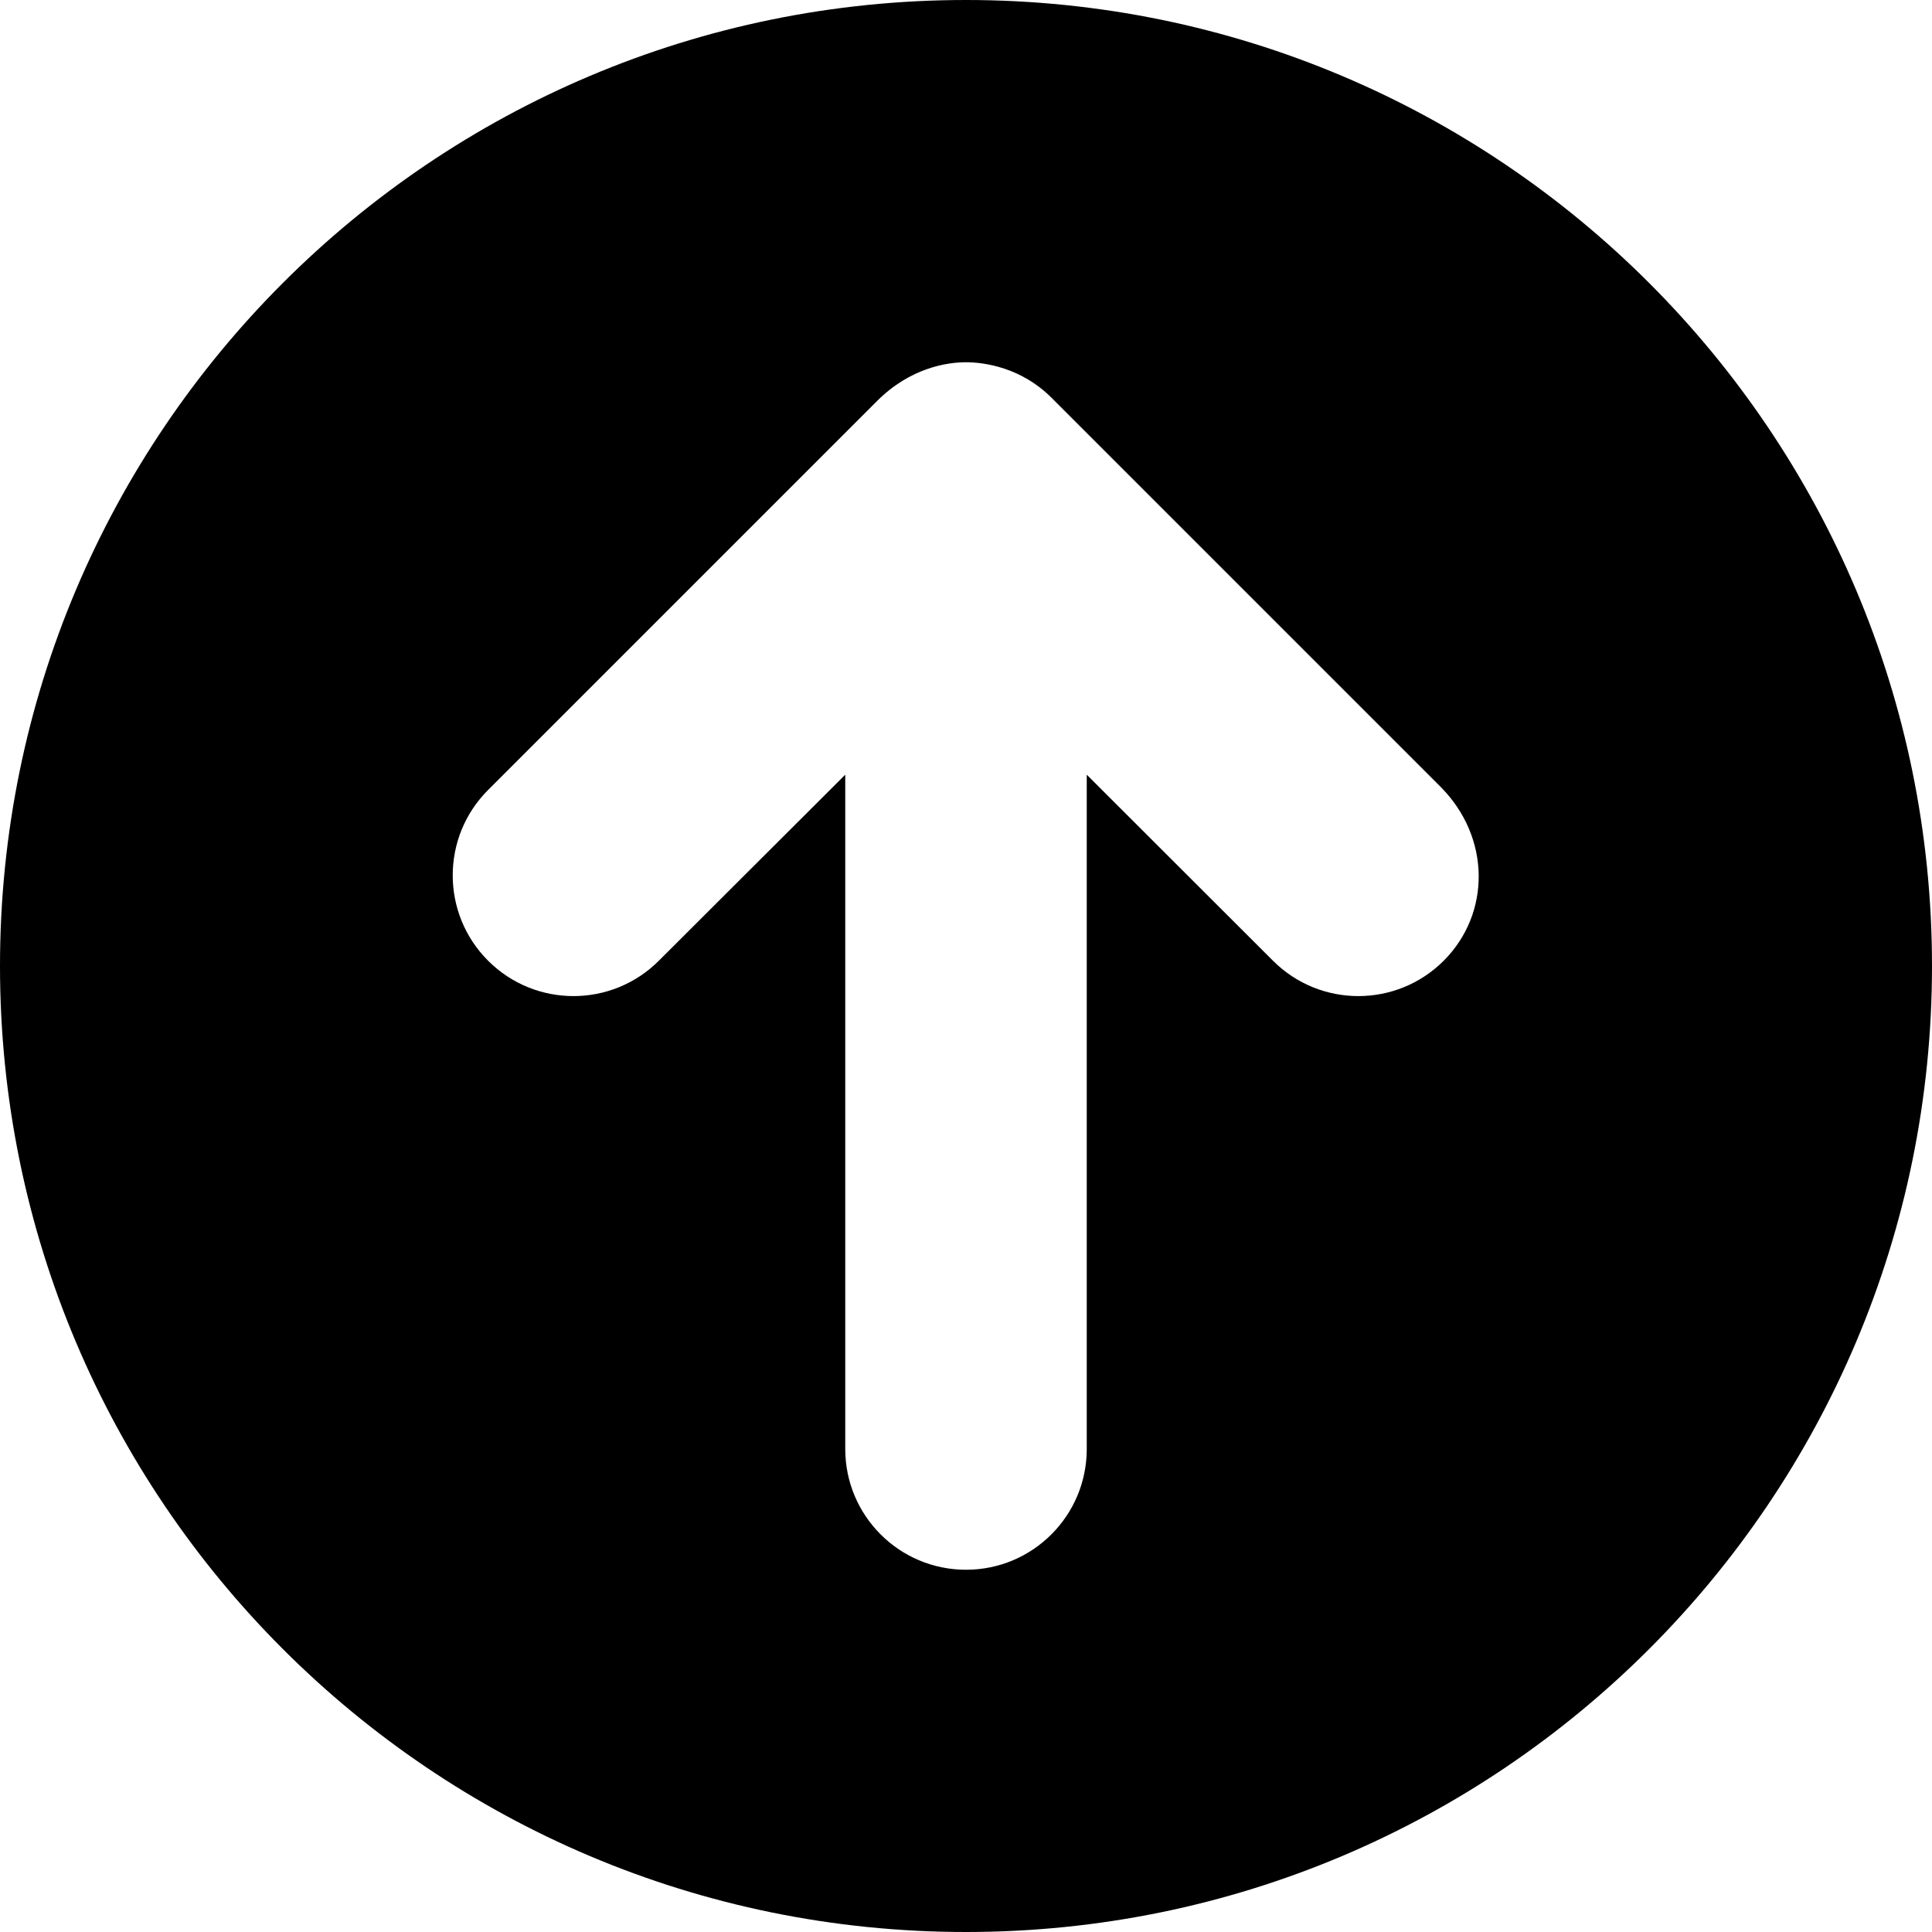
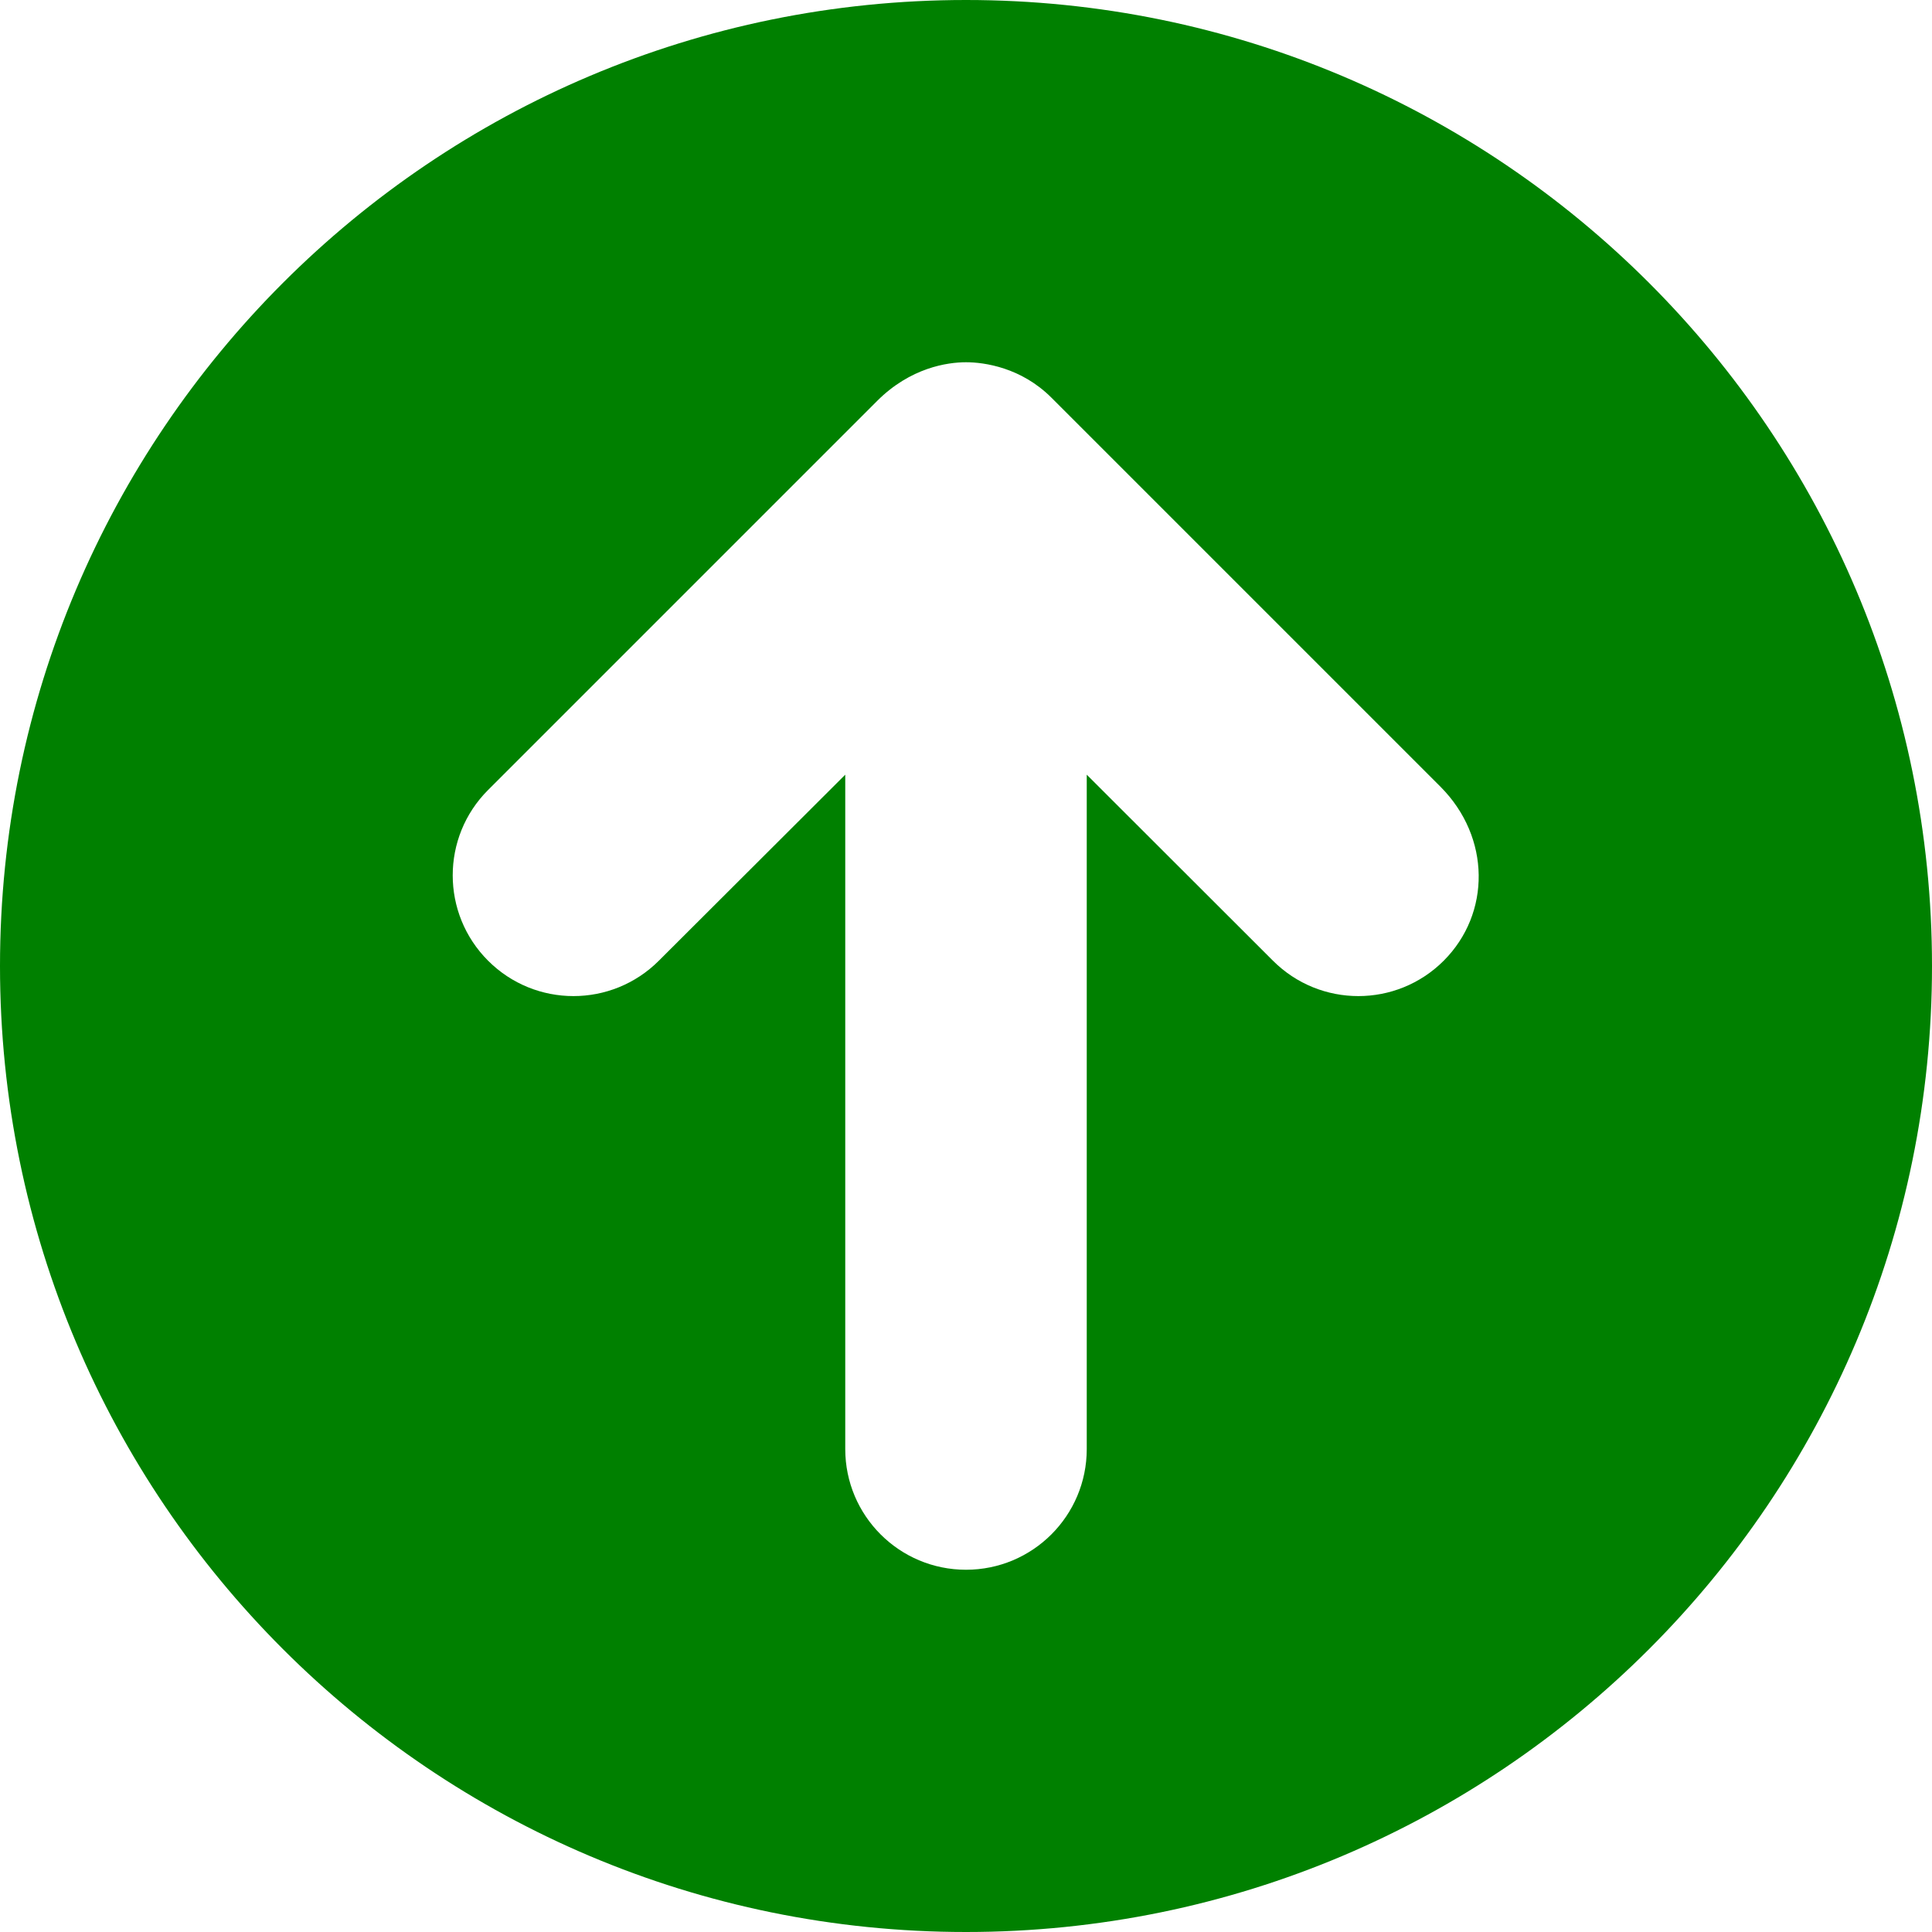
<svg xmlns="http://www.w3.org/2000/svg" viewBox="0 0 512 512">
-   <path d="M256 0C114.6 0 0 114.6 0 256c0 141.4 114.6 256 256 256s256-114.6 256-256C512 114.6 397.4 0 256 0zM382.6 254.6c-12.5 12.5-32.75 12.5-45.25 0L288 205.3V384c0 17.69-14.33 32-32 32s-32-14.31-32-32V205.3L174.6 254.6c-12.5 12.5-32.75 12.5-45.25 0s-12.5-32.75 0-45.25l103.1-103.1C241.3 97.4 251.1 96 256 96c4.881 0 14.65 1.391 22.65 9.398l103.1 103.1C395.1 221.9 395.1 242.1 382.6 254.6z" />
+   <path fill="green" d="M256 0C114.6 0 0 114.6 0 256c0 141.4 114.6 256 256 256s256-114.6 256-256C512 114.6 397.4 0 256 0zM382.6 254.6c-12.5 12.5-32.75 12.5-45.25 0L288 205.3V384c0 17.69-14.33 32-32 32s-32-14.31-32-32V205.3L174.6 254.6c-12.5 12.5-32.75 12.5-45.25 0s-12.5-32.75 0-45.25l103.1-103.1C241.3 97.4 251.1 96 256 96c4.881 0 14.65 1.391 22.65 9.398l103.1 103.1C395.1 221.9 395.1 242.1 382.6 254.6z" />
</svg>
